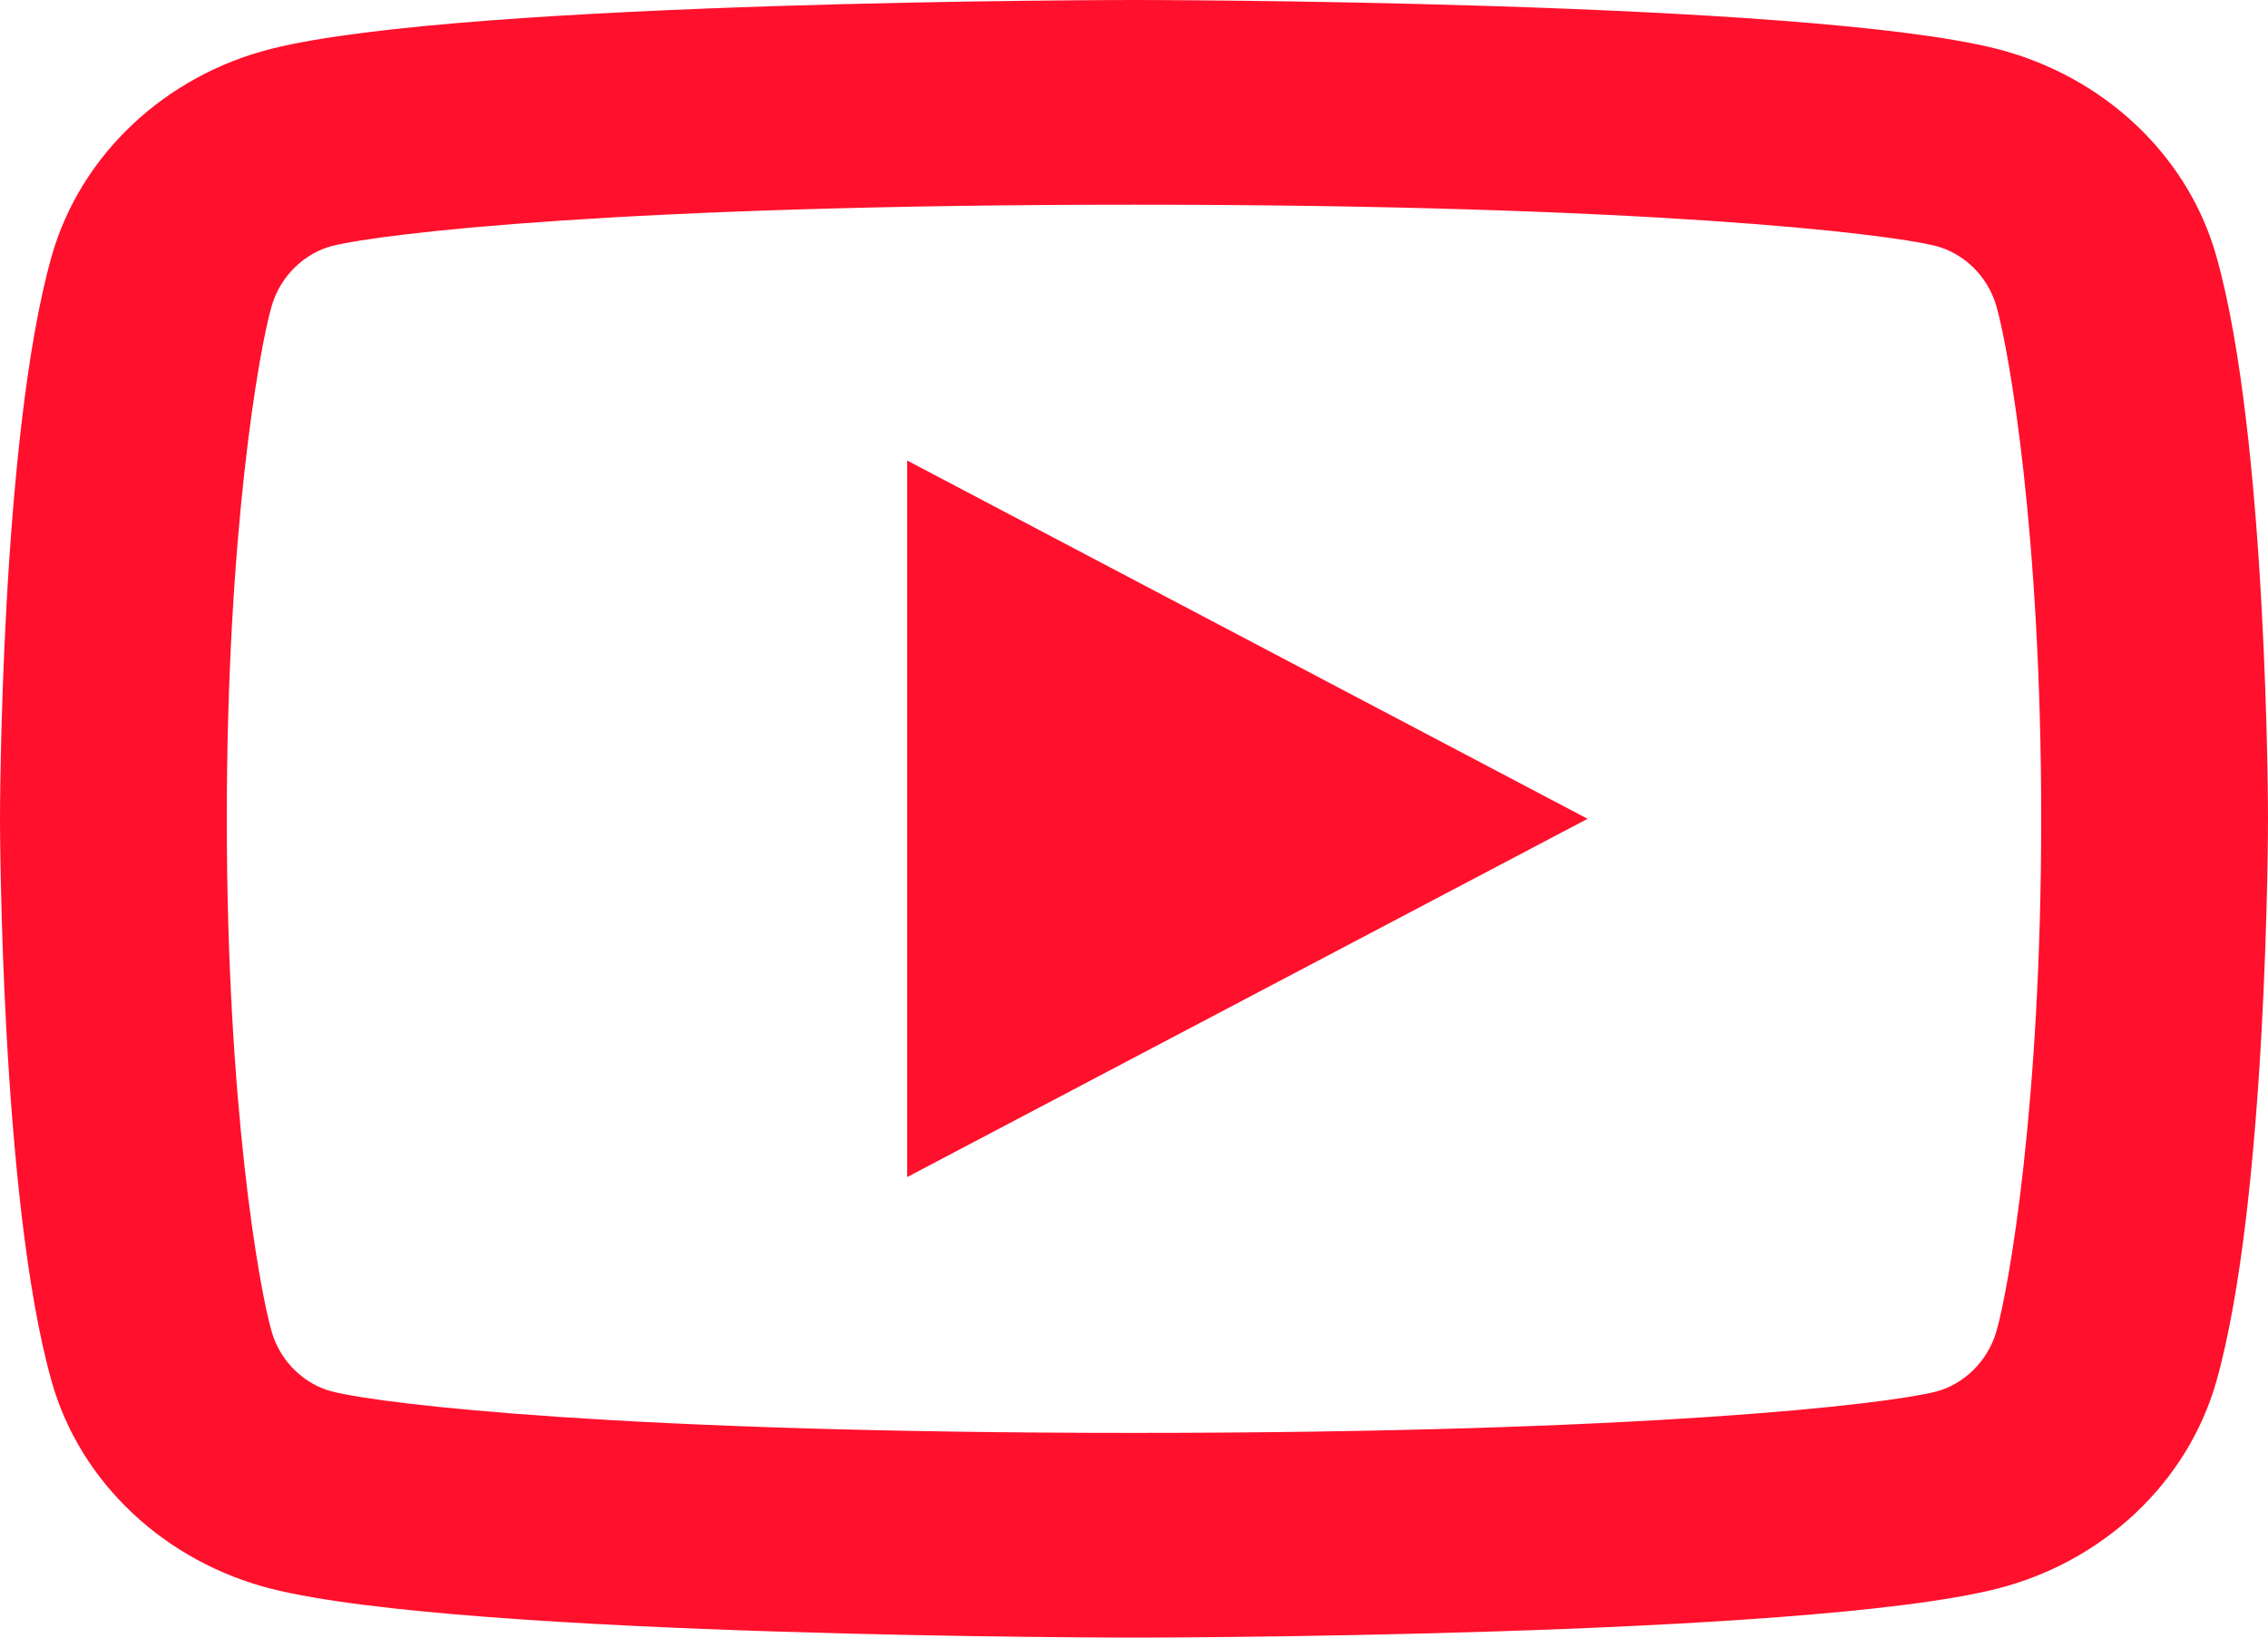
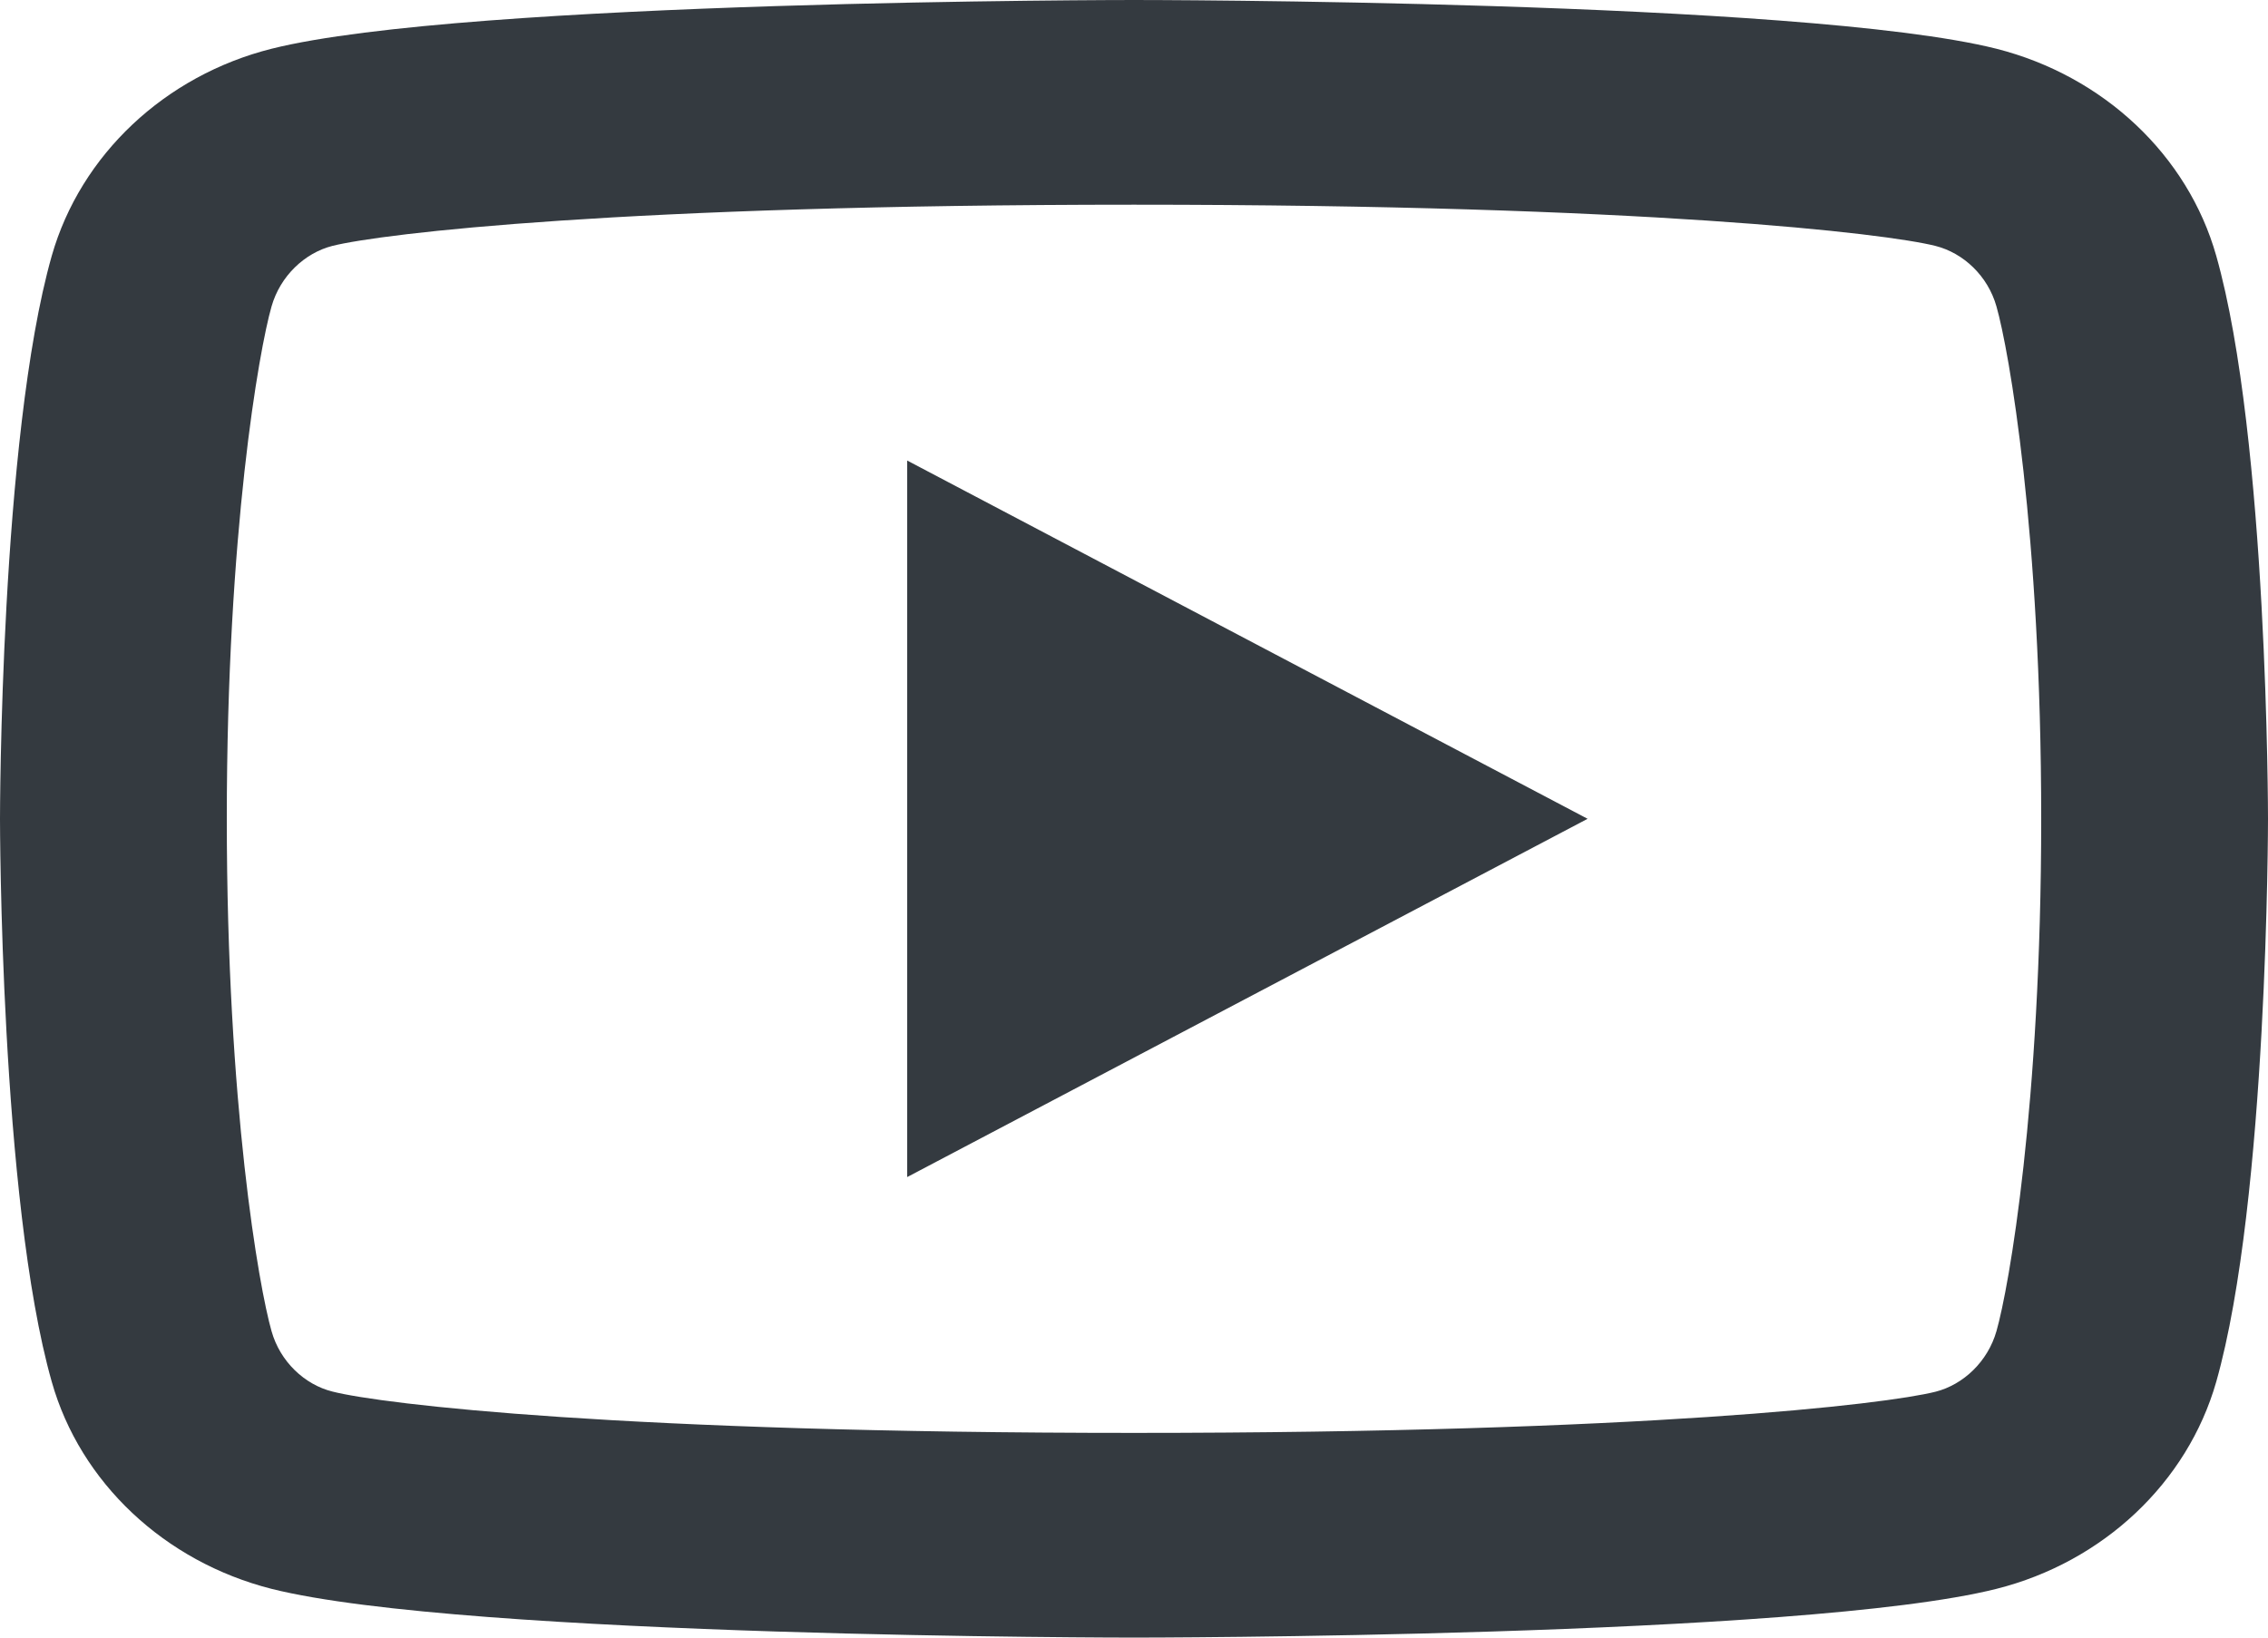
- <svg xmlns="http://www.w3.org/2000/svg" width="18px" height="13px" viewBox="0 0 18 13" version="1.1">
-   <g id="Page-1" stroke="none" stroke-width="1" fill="none" fill-rule="evenodd">
-     <g id="HP-1.5" transform="translate(-1126, -67)" fill="#FF102C" fill-rule="nonzero">
+ <svg xmlns="http://www.w3.org/2000/svg" fill="#343A40" width="18px" height="13px" viewBox="0 0 18 13" version="1.1">
+   <g id="Page-1" stroke="none" stroke-width="1" fill="#343A40" fill-rule="evenodd">
+     <g id="HP-1.5" transform="translate(-1126, -67)" fill="#343A40" fill-rule="nonzero">
      <g id="Group" transform="translate(1124, 64)">
        <path d="M17.845,5.433 C17.777,5.191 17.583,5.008 17.36,4.952 C16.967,4.853 15.05,4.625 11,4.625 C6.95,4.625 5.035,4.853 4.638,4.952 C4.418,5.008 4.224,5.191 4.155,5.433 C4.056,5.778 3.8,7.222 3.8,9.5 C3.8,11.778 4.056,13.221 4.155,13.567 C4.223,13.809 4.417,13.992 4.639,14.047 C5.035,14.148 6.95,14.375 11,14.375 C15.05,14.375 16.966,14.148 17.362,14.048 C17.582,13.992 17.776,13.809 17.845,13.567 C17.944,13.222 18.2,11.775 18.2,9.5 C18.2,7.225 17.944,5.779 17.845,5.433 Z M19.589,5.03 C20,6.478 20,9.5 20,9.5 C20,9.5 20,12.523 19.589,13.97 C19.36,14.771 18.691,15.4 17.845,15.613 C16.306,16 11,16 11,16 C11,16 5.696,16 4.155,15.613 C3.305,15.397 2.637,14.768 2.411,13.97 C2,12.523 2,9.5 2,9.5 C2,9.5 2,6.478 2.411,5.03 C2.64,4.229 3.309,3.6 4.155,3.387 C5.696,3 11,3 11,3 C11,3 16.306,3 17.845,3.387 C18.695,3.603 19.363,4.232 19.589,5.03 L19.589,5.03 Z M9.2,12.344 L9.2,6.656 L14.6,9.5 L9.2,12.344 Z" id="Shape" />
      </g>
    </g>
  </g>
</svg>
